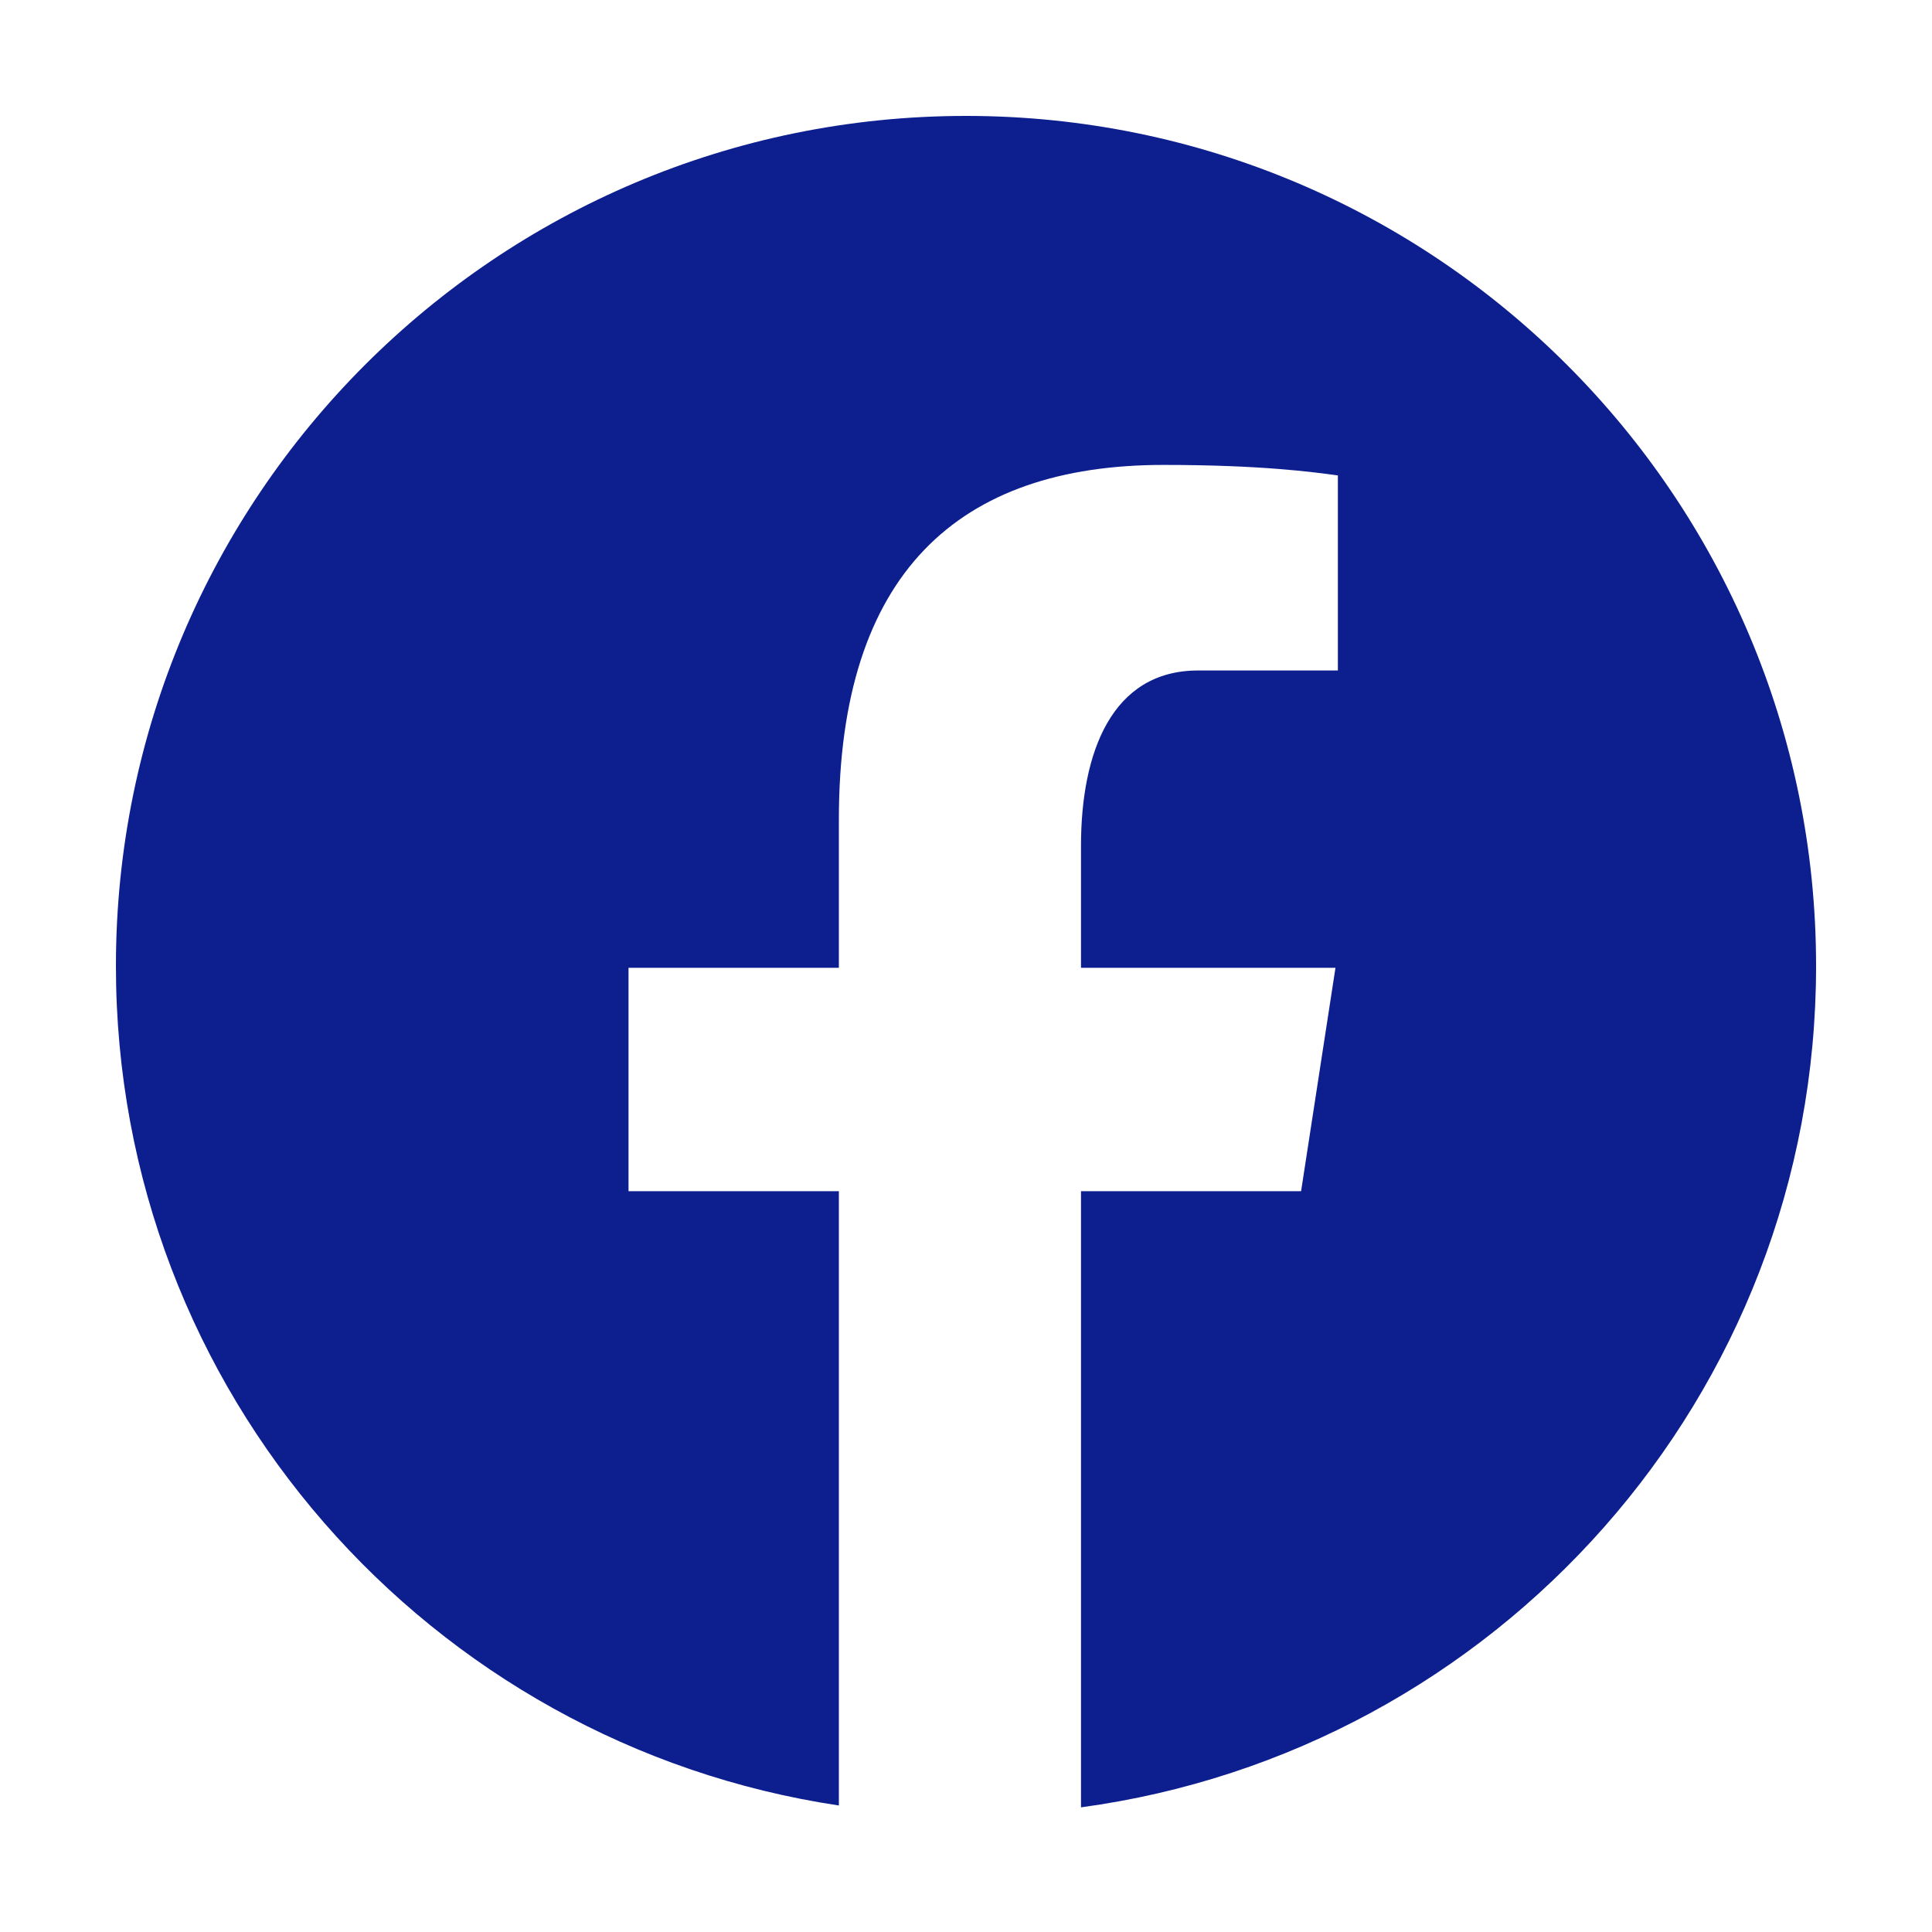
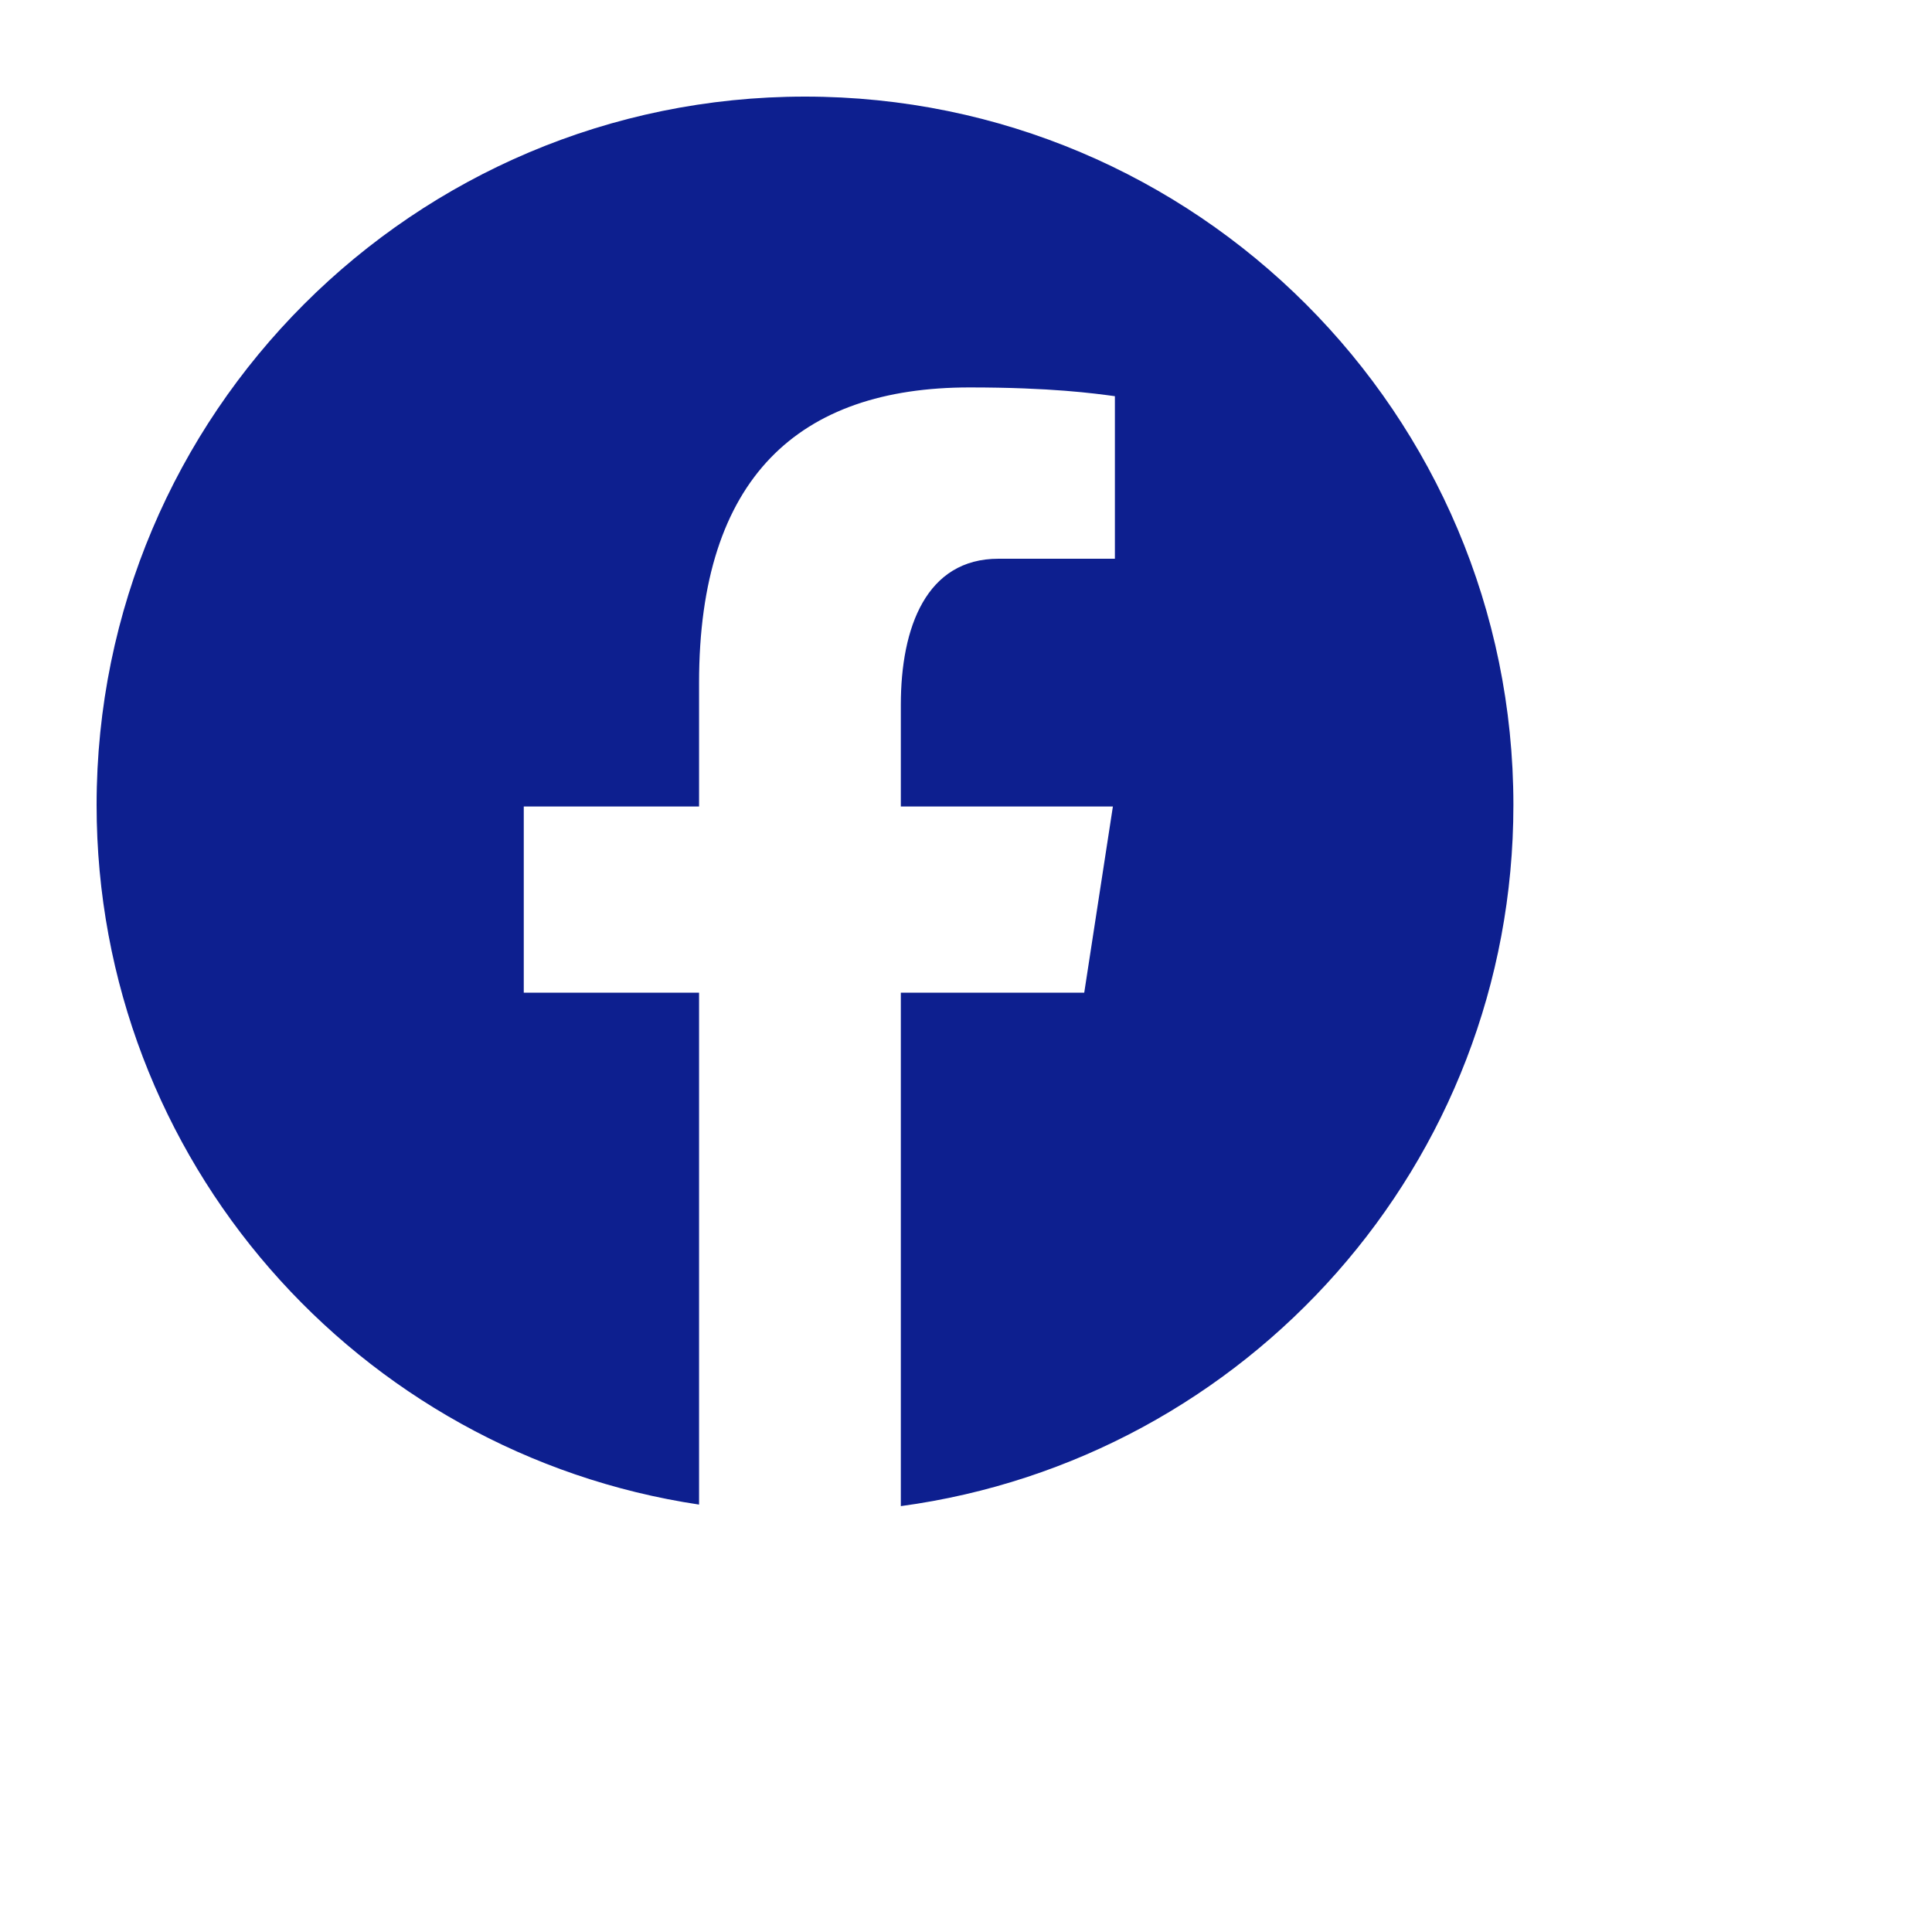
- <svg xmlns="http://www.w3.org/2000/svg" width="25pt" height="25pt" viewBox="0 0 25 25" version="1.1">
+ <svg xmlns="http://www.w3.org/2000/svg" width="25pt" height="25pt" viewBox="0 0 30 30" version="1.1">
  <g id="surface1348488">
    <path style=" stroke:none;fill-rule:nonzero;fill:rgb(5.098%,12.157%,56.078%);fill-opacity:1;" d="M 12.5 1.5 C 6.426 1.5 1.5 6.426 1.5 12.5 C 1.5 18.016 5.562 22.57 10.855 23.363 L 10.855 15.414 L 8.133 15.414 L 8.133 12.523 L 10.855 12.523 L 10.855 10.602 C 10.855 7.414 12.406 6.016 15.055 6.016 C 16.324 6.016 16.992 6.109 17.312 6.152 L 17.312 8.676 L 15.504 8.676 C 14.383 8.676 13.988 9.742 13.988 10.945 L 13.988 12.523 L 17.281 12.523 L 16.836 15.414 L 13.988 15.414 L 13.988 23.387 C 19.359 22.66 23.5 18.07 23.5 12.5 C 23.5 6.426 18.574 1.5 12.5 1.5 Z M 12.5 1.5 " />
  </g>
</svg>
